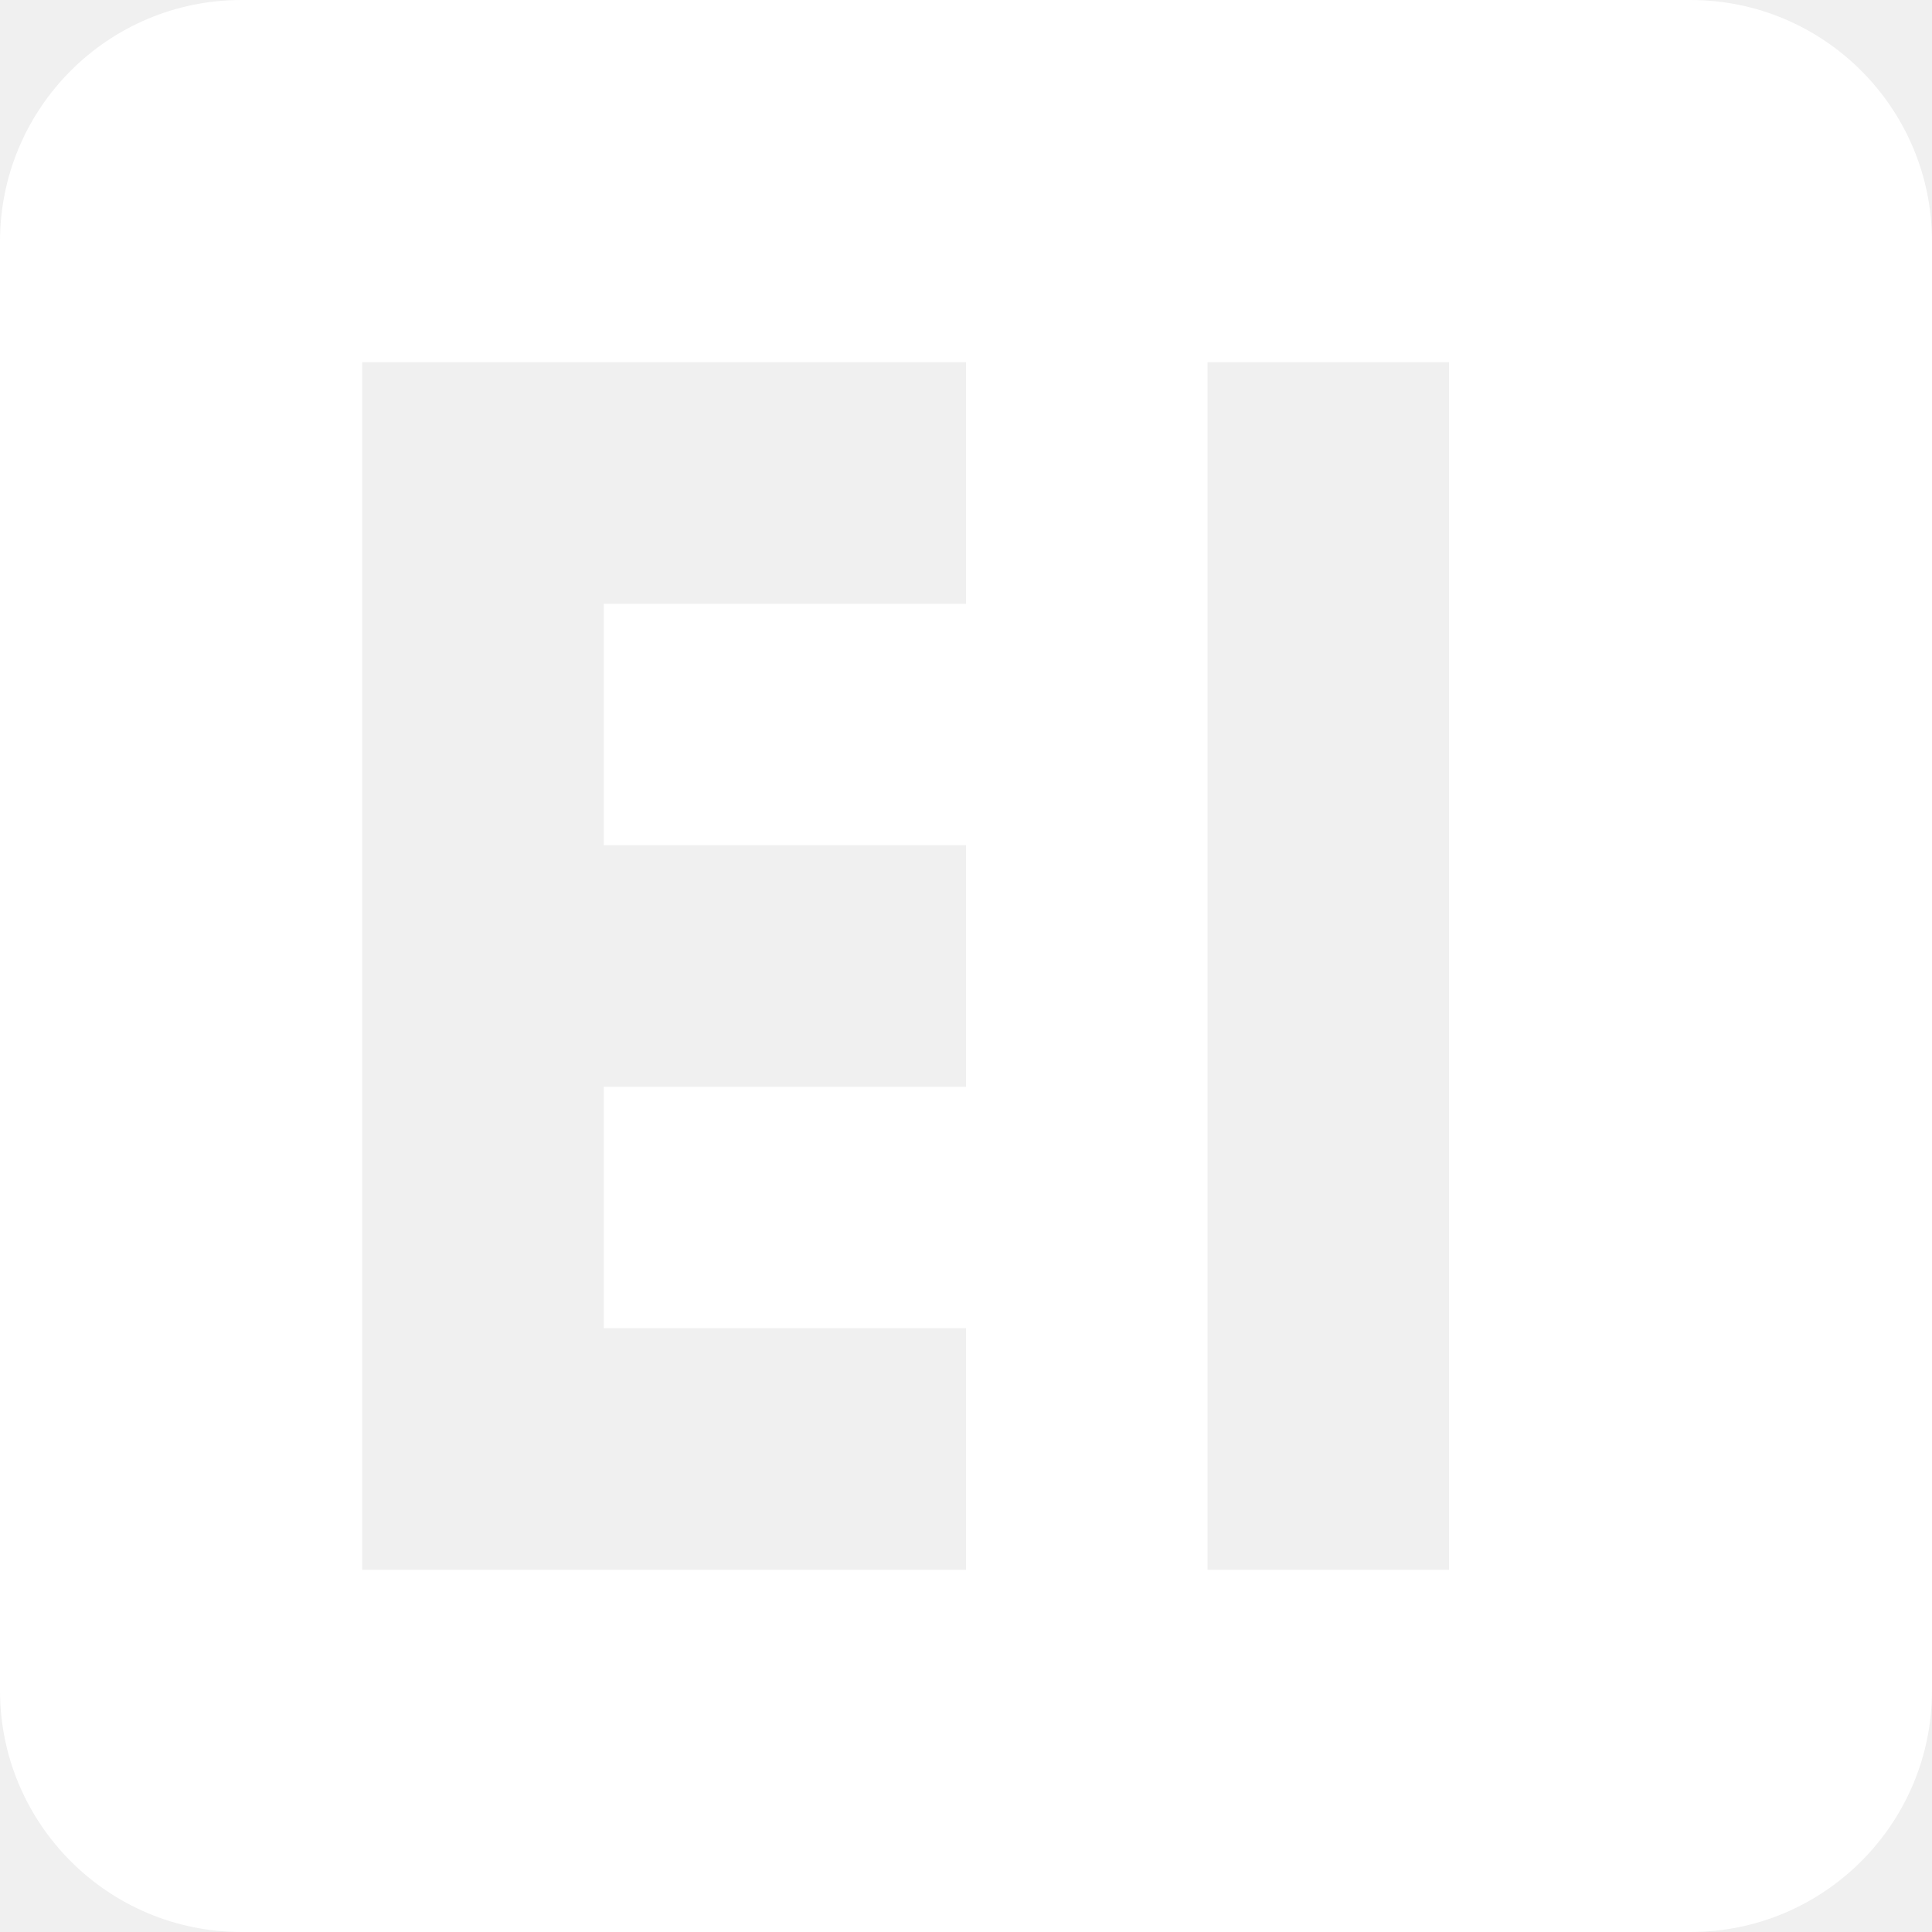
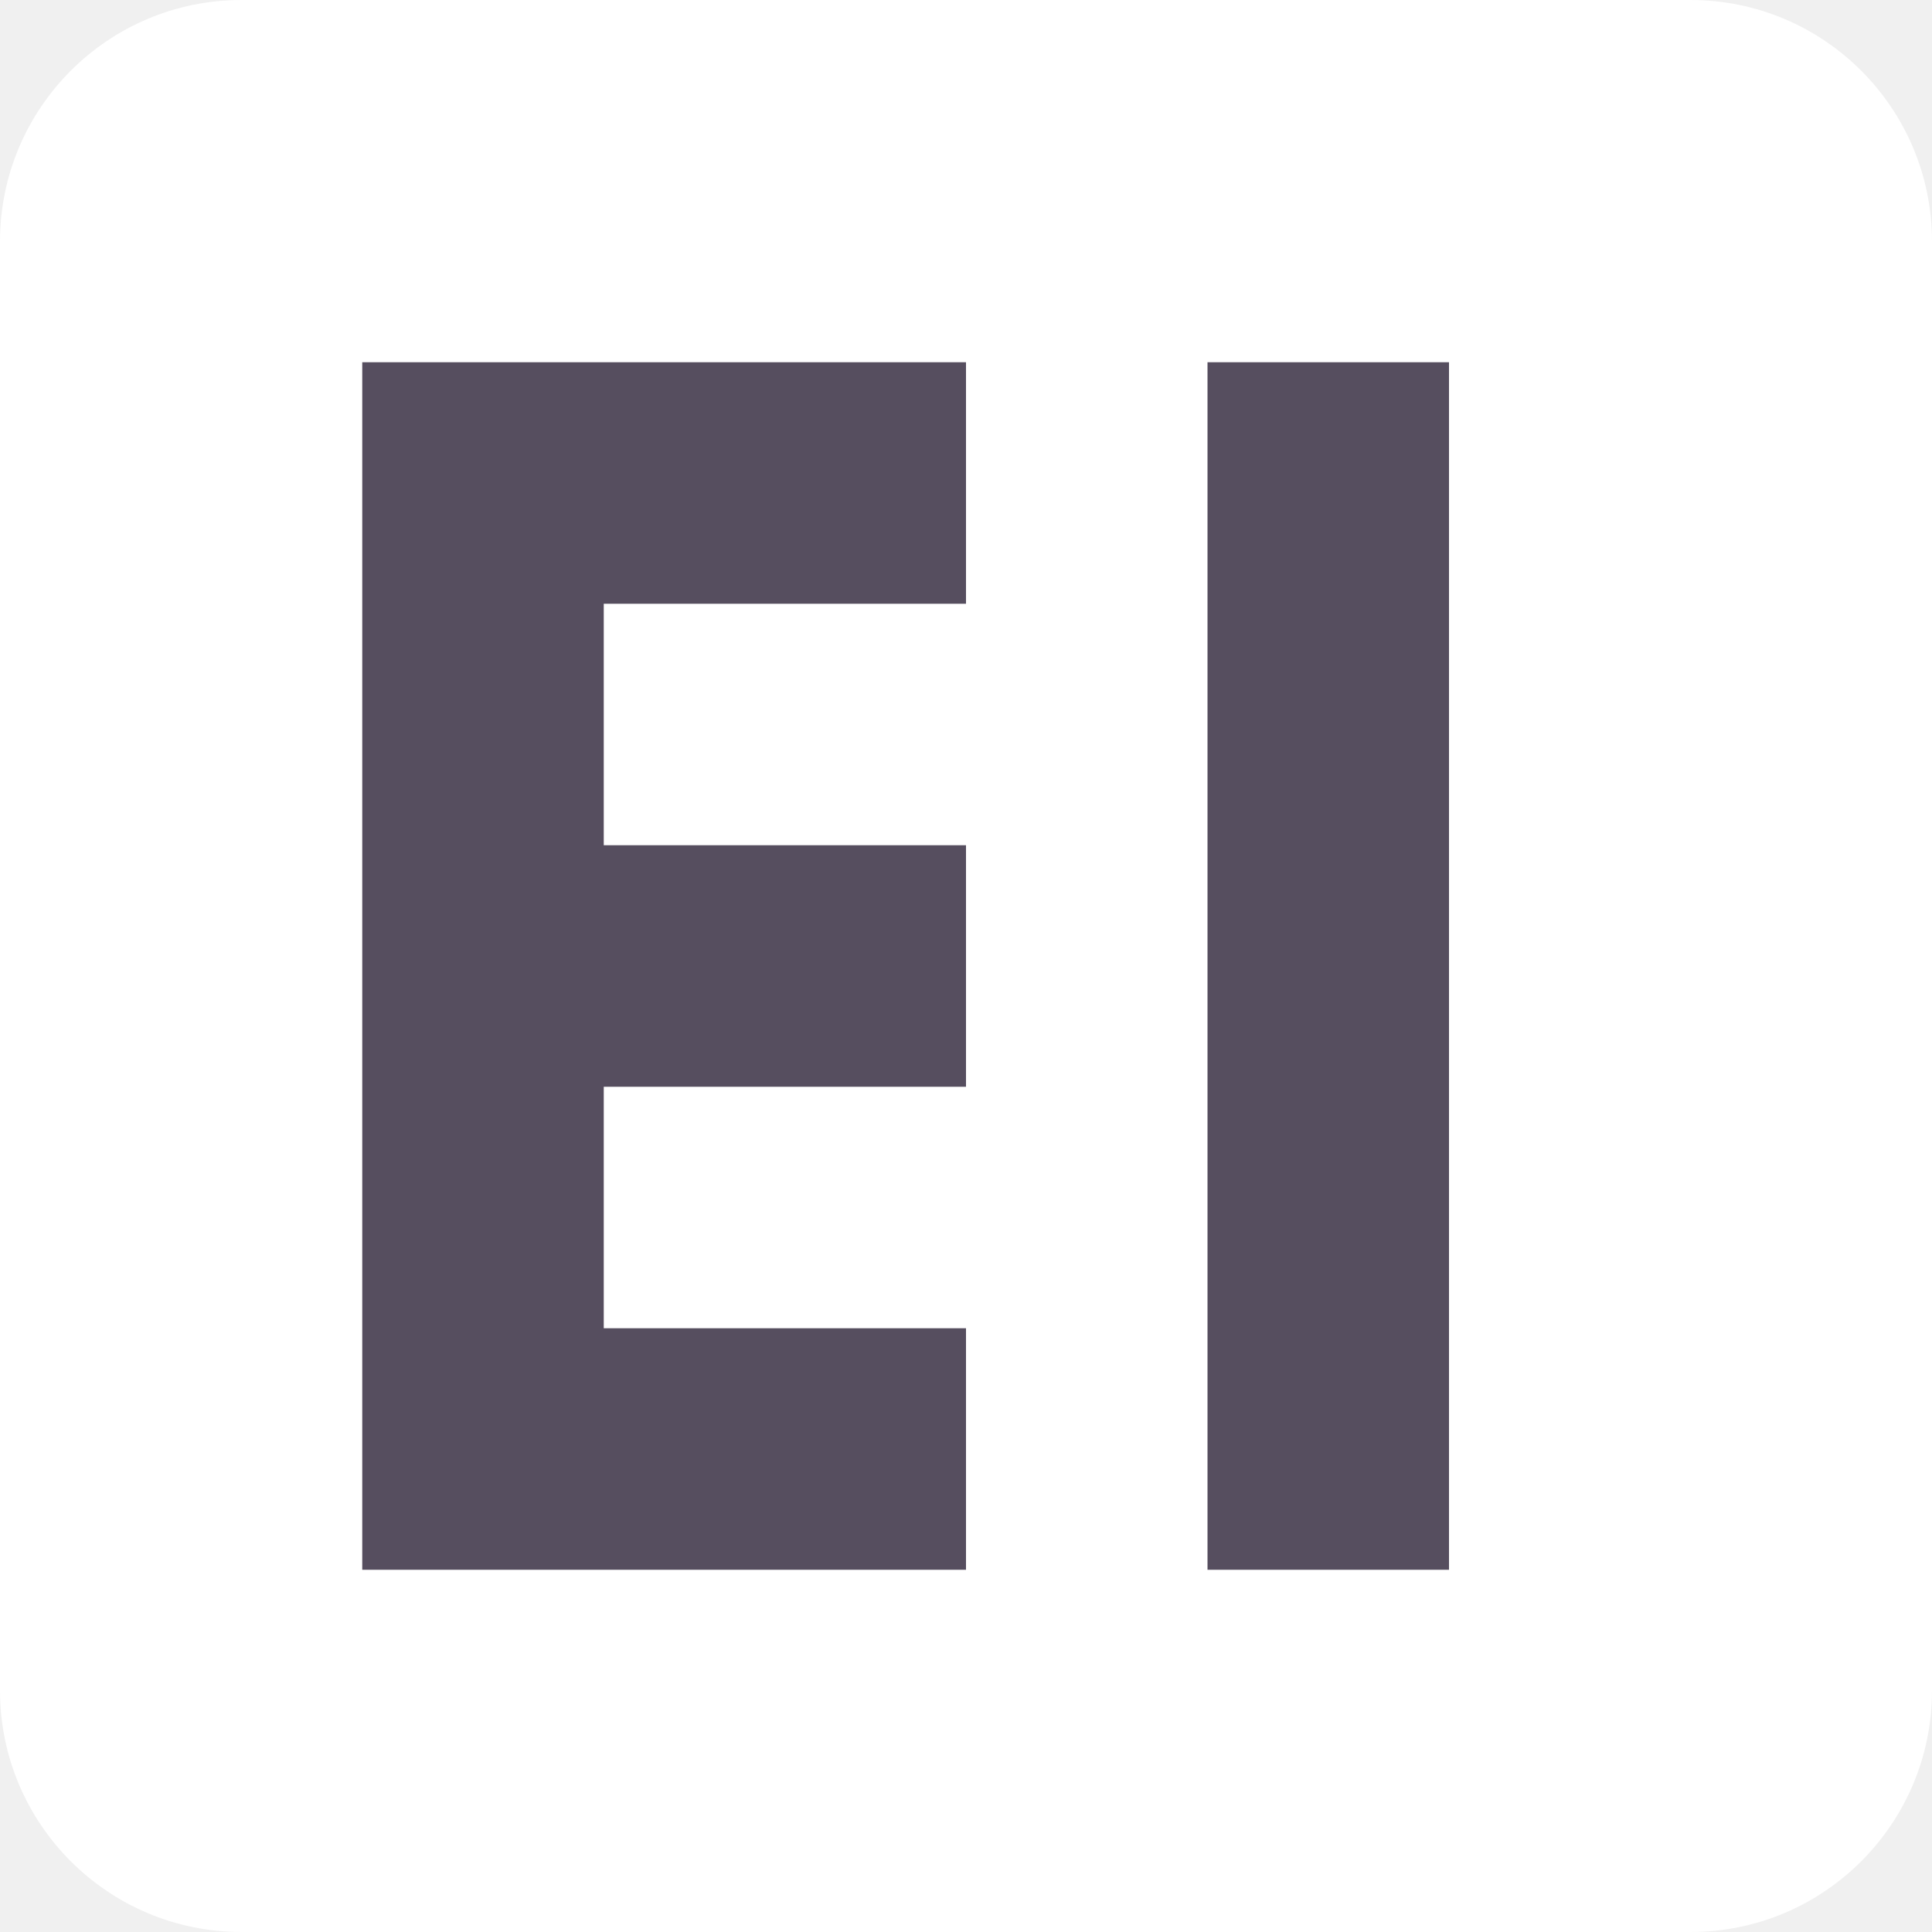
<svg xmlns="http://www.w3.org/2000/svg" width="64" height="64" viewBox="0 0 64 64">
  <style>
    #main {
        fill: #FFFFFF;
    }
+     #square {
+         fill: #453C4F;
+     }
    @media (prefers-color-scheme: dark) {
        #main {
            fill: #453C4F;
        }
+         #square {
+             fill: #FFFFFF;
+         }
    }
    </style>
+   <rect id="square" x="2" y="2" width="60" height="60" rx="6" fill-opacity="0.9" />
  <path id="main" d="M 8,0L 56,0C 60.418,0 64,3.582 64,8L 64,56C 64,60.418 60.418,64 56,64L 8,64C 3.582,64 0,60.418 0,56L 0,8C 0,3.582 3.582,0 8,0 Z M 12,12L 12,52L 32,52L 32,44L 20,44L 20,36L 32,36L 32,28L 20,28L 20,20L 32,20L 32,12L 12,12 Z M 40,12L 40,52L 48,52L 48,12L 40,12 Z " />
</svg>
